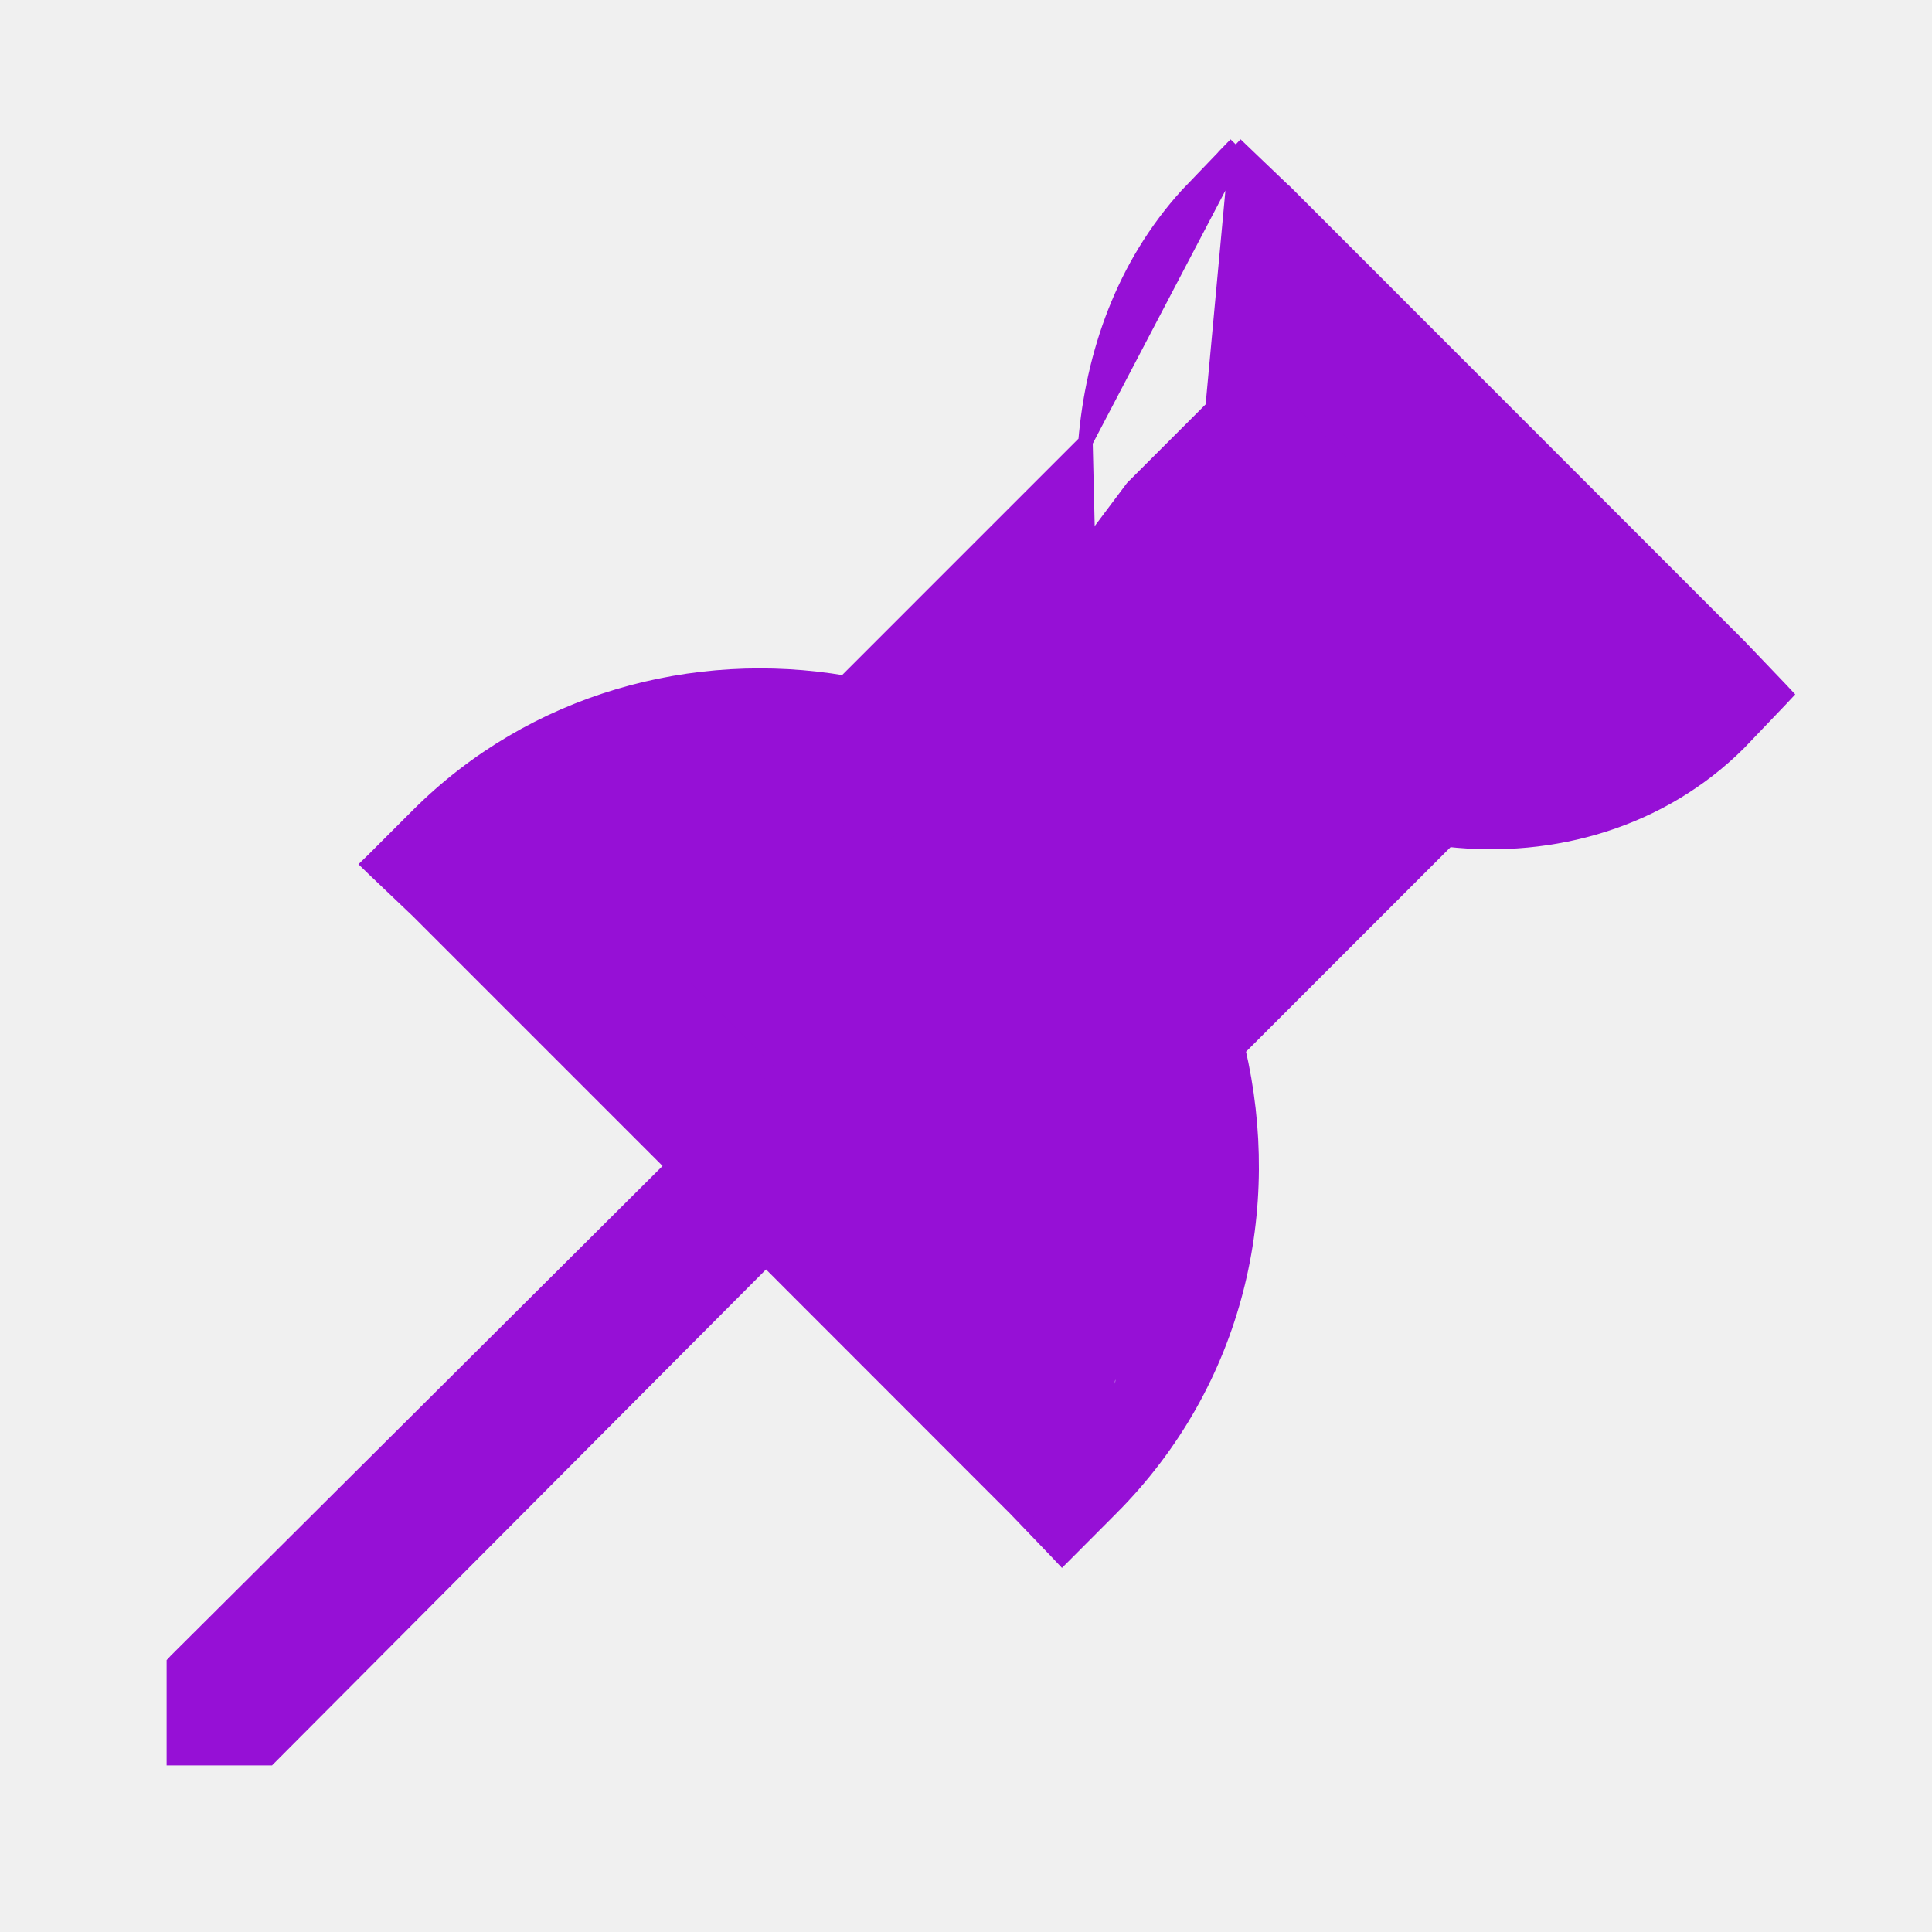
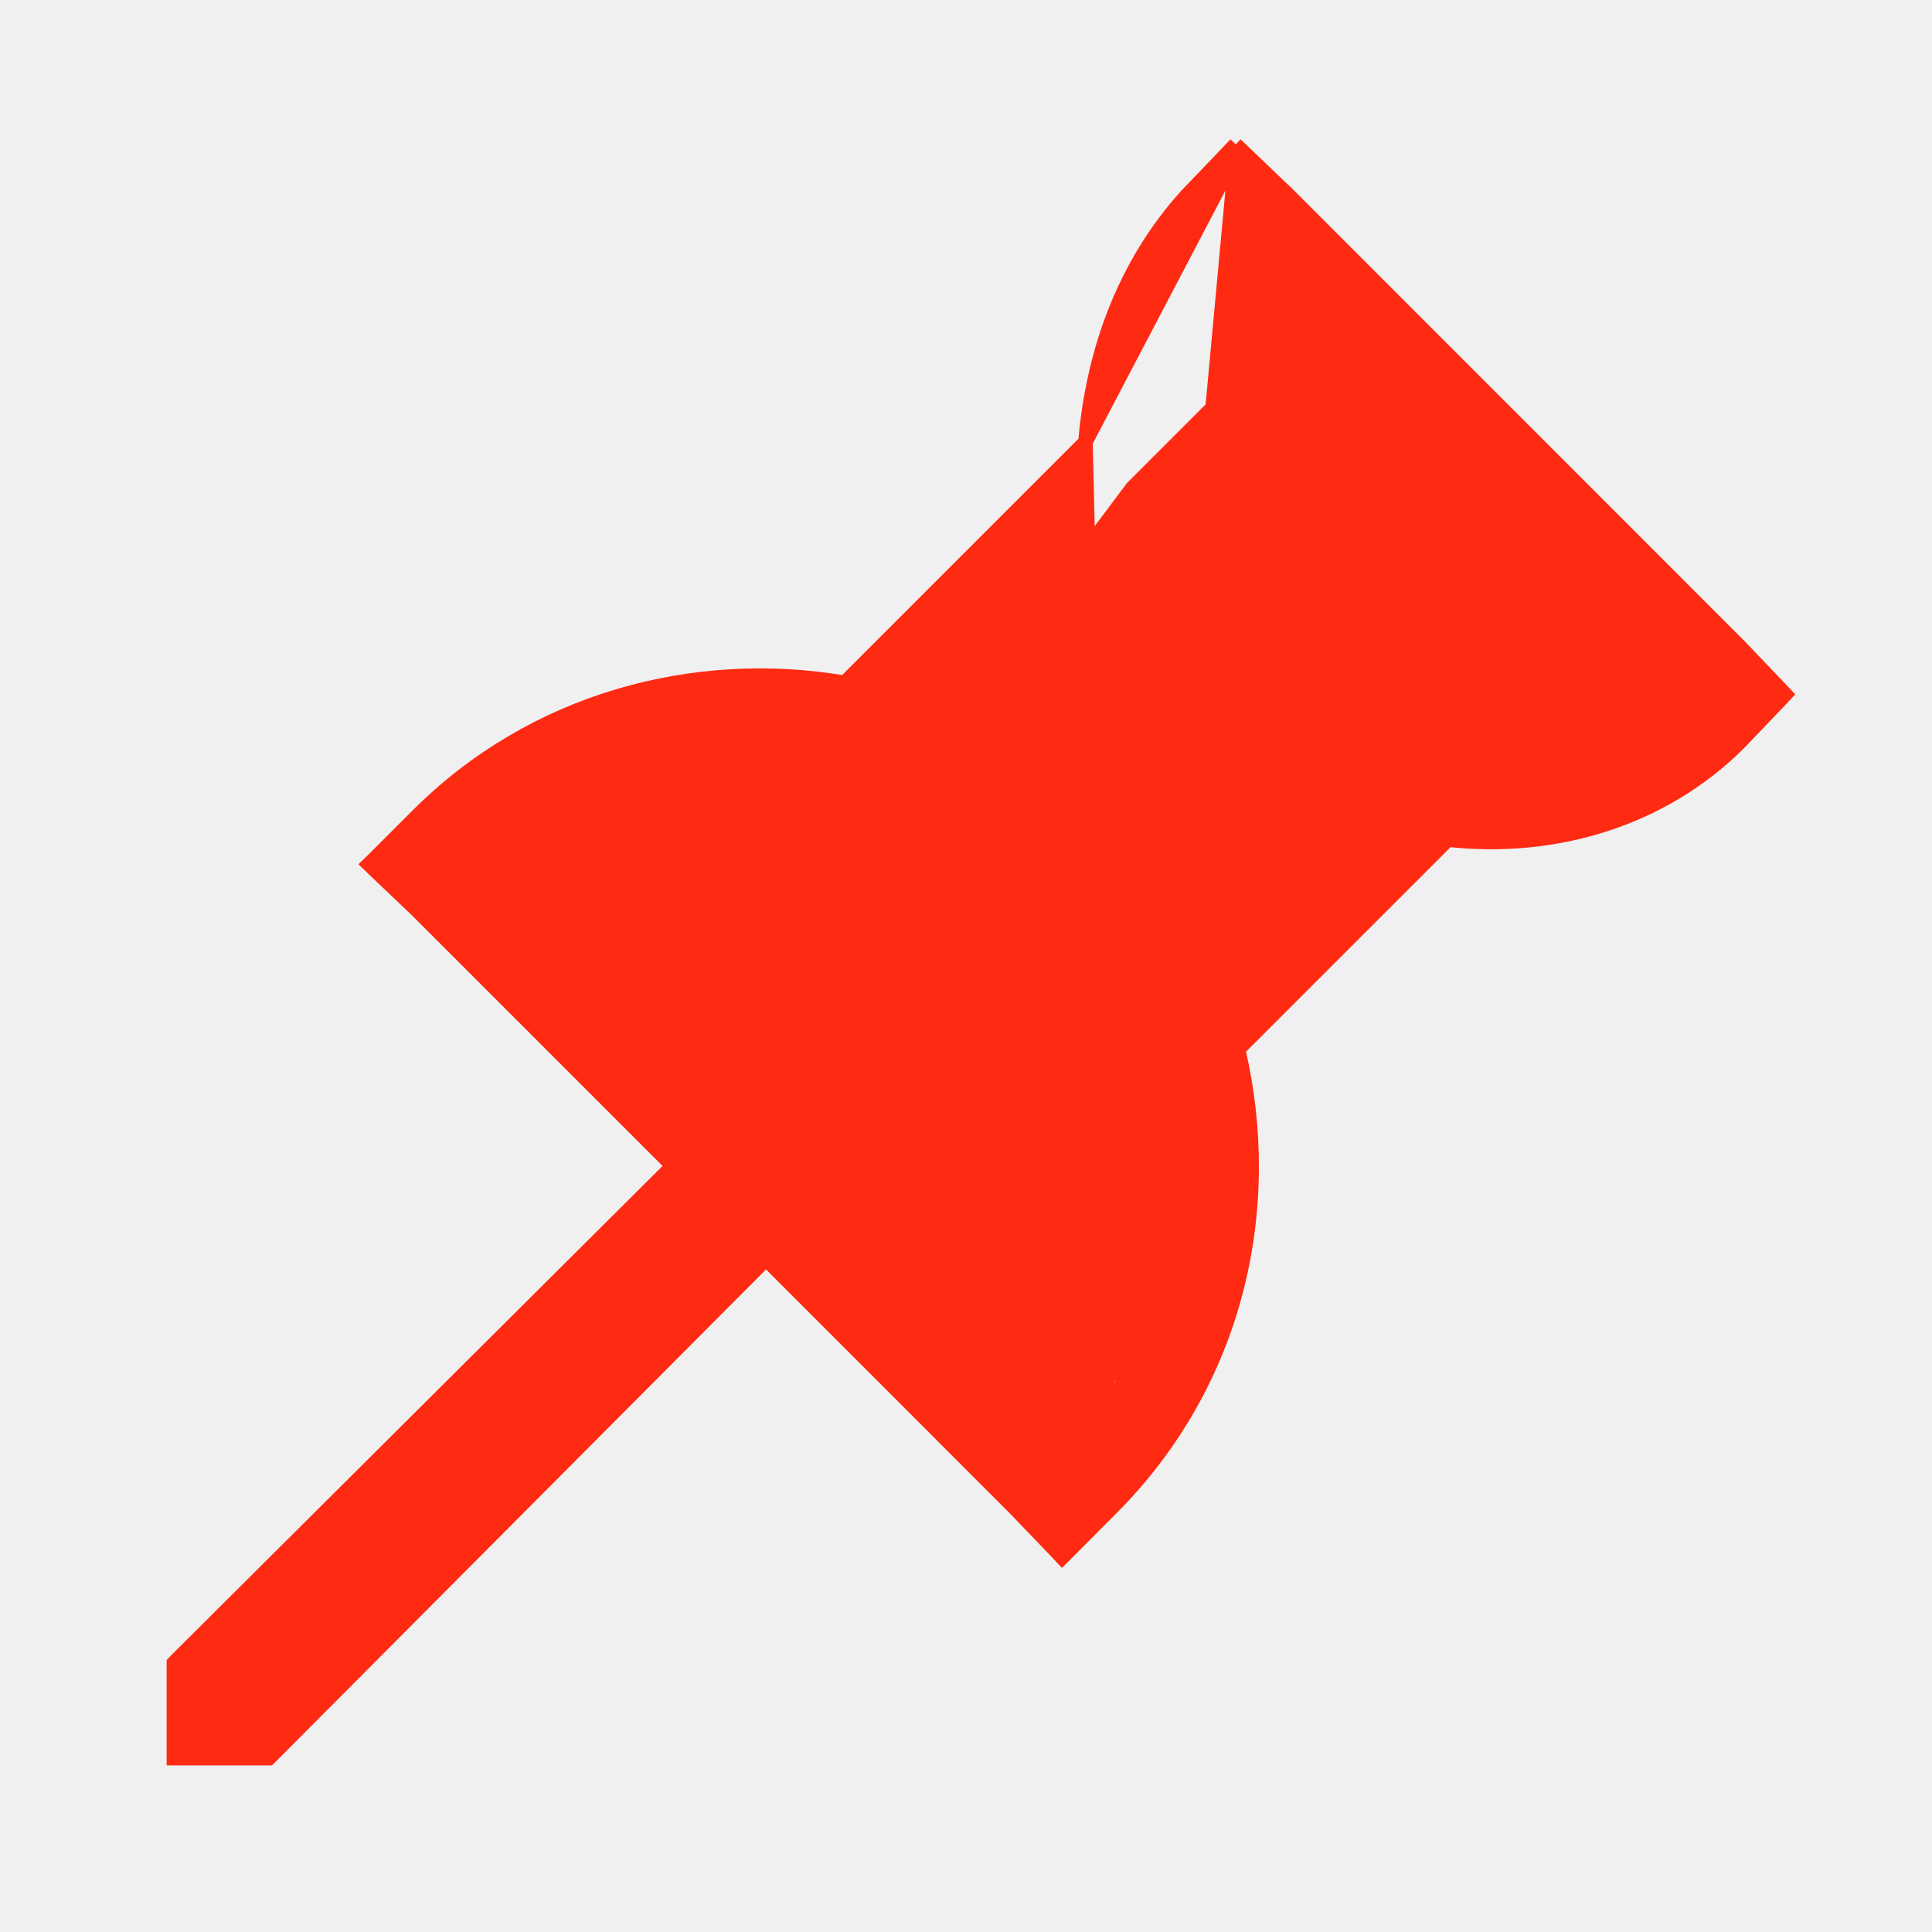
<svg xmlns="http://www.w3.org/2000/svg" width="12" height="12" viewBox="0 0 12 12" fill="none">
  <g clip-path="url(#clip0_25342_9412)">
-     <path d="M3 5.5L4 6.5L6.5 9L7 8.5L7.5 6.5L8.5 5L10 4.5L10 4L8 2L7 3L5.5 5L4 5L3 5.5Z" fill="#9610D6" />
-     <path d="M7.677 0.961L7.707 0.929L7.988 1.198L7.989 1.198L7.989 1.198L10.801 4.011L10.802 4.012L10.802 4.012L11.06 4.282L11.089 4.313L11.06 4.344L10.802 4.614L10.801 4.615C10.32 5.095 9.649 5.288 8.993 5.215L7.69 6.518C7.919 7.496 7.69 8.58 6.899 9.371L7.677 0.961ZM7.677 0.961L7.644 0.929L7.644 0.929L7.612 0.962L7.612 0.963L7.374 1.211L7.374 1.211L7.373 1.212C6.977 1.648 6.788 2.197 6.742 2.745M7.677 0.961L6.742 2.745M6.742 2.745L5.246 4.241C4.313 4.082 3.312 4.347 2.594 5.066L2.324 5.336L2.291 5.368L2.324 5.4L2.594 5.657L4.179 7.242L1.093 10.315L1.08 10.329L1.08 10.347L1.08 10.875L1.08 10.92L1.125 10.92L1.652 10.92L1.671 10.92L1.684 10.907L4.758 7.821L6.307 9.371L6.308 9.372L6.565 9.64L6.597 9.674L6.63 9.641L6.899 9.371L6.742 2.745ZM8.707 4.339L8.682 4.332L8.663 4.351L8.511 4.503L8.511 4.503L6.941 6.073L6.941 6.073L6.777 6.238L6.758 6.258L6.766 6.284L6.836 6.506L6.836 6.506L6.837 6.507C7.047 7.138 6.957 7.849 6.557 8.438L3.562 5.444C4.091 5.096 4.715 4.942 5.296 5.094L5.495 5.152L5.52 5.16L5.539 5.141L5.692 4.989L5.692 4.989L7.426 3.254L7.426 3.254L7.531 3.149L7.545 3.136L7.545 3.117L7.545 2.964C7.545 2.693 7.637 2.433 7.769 2.184L9.816 4.232C9.527 4.386 9.224 4.474 8.918 4.397L8.707 4.339Z" fill="#9610D6" stroke="#9610D6" stroke-width="0.09" />
+     <path d="M3 5.5L4 6.5L6.5 9L7 8.5L7.5 6.5L8.5 5L10 4.5L10 4L8 2L7 3L5.5 5L4 5L3 5.5Z" fill="#FF2A12" />
+     <path d="M7.677 0.961L7.707 0.929L7.988 1.198L7.989 1.198L7.989 1.198L10.801 4.011L10.802 4.012L10.802 4.012L11.06 4.282L11.089 4.313L11.06 4.344L10.802 4.614L10.801 4.615C10.32 5.095 9.649 5.288 8.993 5.215L7.69 6.518C7.919 7.496 7.69 8.58 6.899 9.371L7.677 0.961ZM7.677 0.961L7.644 0.929L7.644 0.929L7.612 0.962L7.612 0.963L7.374 1.211L7.374 1.211L7.373 1.212C6.977 1.648 6.788 2.197 6.742 2.745M7.677 0.961L6.742 2.745M6.742 2.745L5.246 4.241C4.313 4.082 3.312 4.347 2.594 5.066L2.324 5.336L2.291 5.368L2.324 5.4L2.594 5.657L4.179 7.242L1.093 10.315L1.08 10.329L1.08 10.347L1.08 10.875L1.08 10.92L1.125 10.92L1.652 10.92L1.671 10.92L1.684 10.907L4.758 7.821L6.307 9.371L6.308 9.372L6.565 9.64L6.597 9.674L6.63 9.641L6.899 9.371L6.742 2.745ZM8.707 4.339L8.682 4.332L8.663 4.351L8.511 4.503L8.511 4.503L6.941 6.073L6.941 6.073L6.777 6.238L6.758 6.258L6.766 6.284L6.836 6.506L6.836 6.506L6.837 6.507C7.047 7.138 6.957 7.849 6.557 8.438L3.562 5.444C4.091 5.096 4.715 4.942 5.296 5.094L5.495 5.152L5.52 5.16L5.539 5.141L5.692 4.989L5.692 4.989L7.426 3.254L7.426 3.254L7.531 3.149L7.545 3.136L7.545 3.117L7.545 2.964C7.545 2.693 7.637 2.433 7.769 2.184L9.816 4.232C9.527 4.386 9.224 4.474 8.918 4.397L8.707 4.339Z" fill="#FF2A12" stroke="#FF2A12" stroke-width="0.09" />
  </g>
  <defs>
    <clipPath id="clip0_25342_9412">
      <rect width="12" height="12" fill="white" />
    </clipPath>
  </defs>
</svg>
